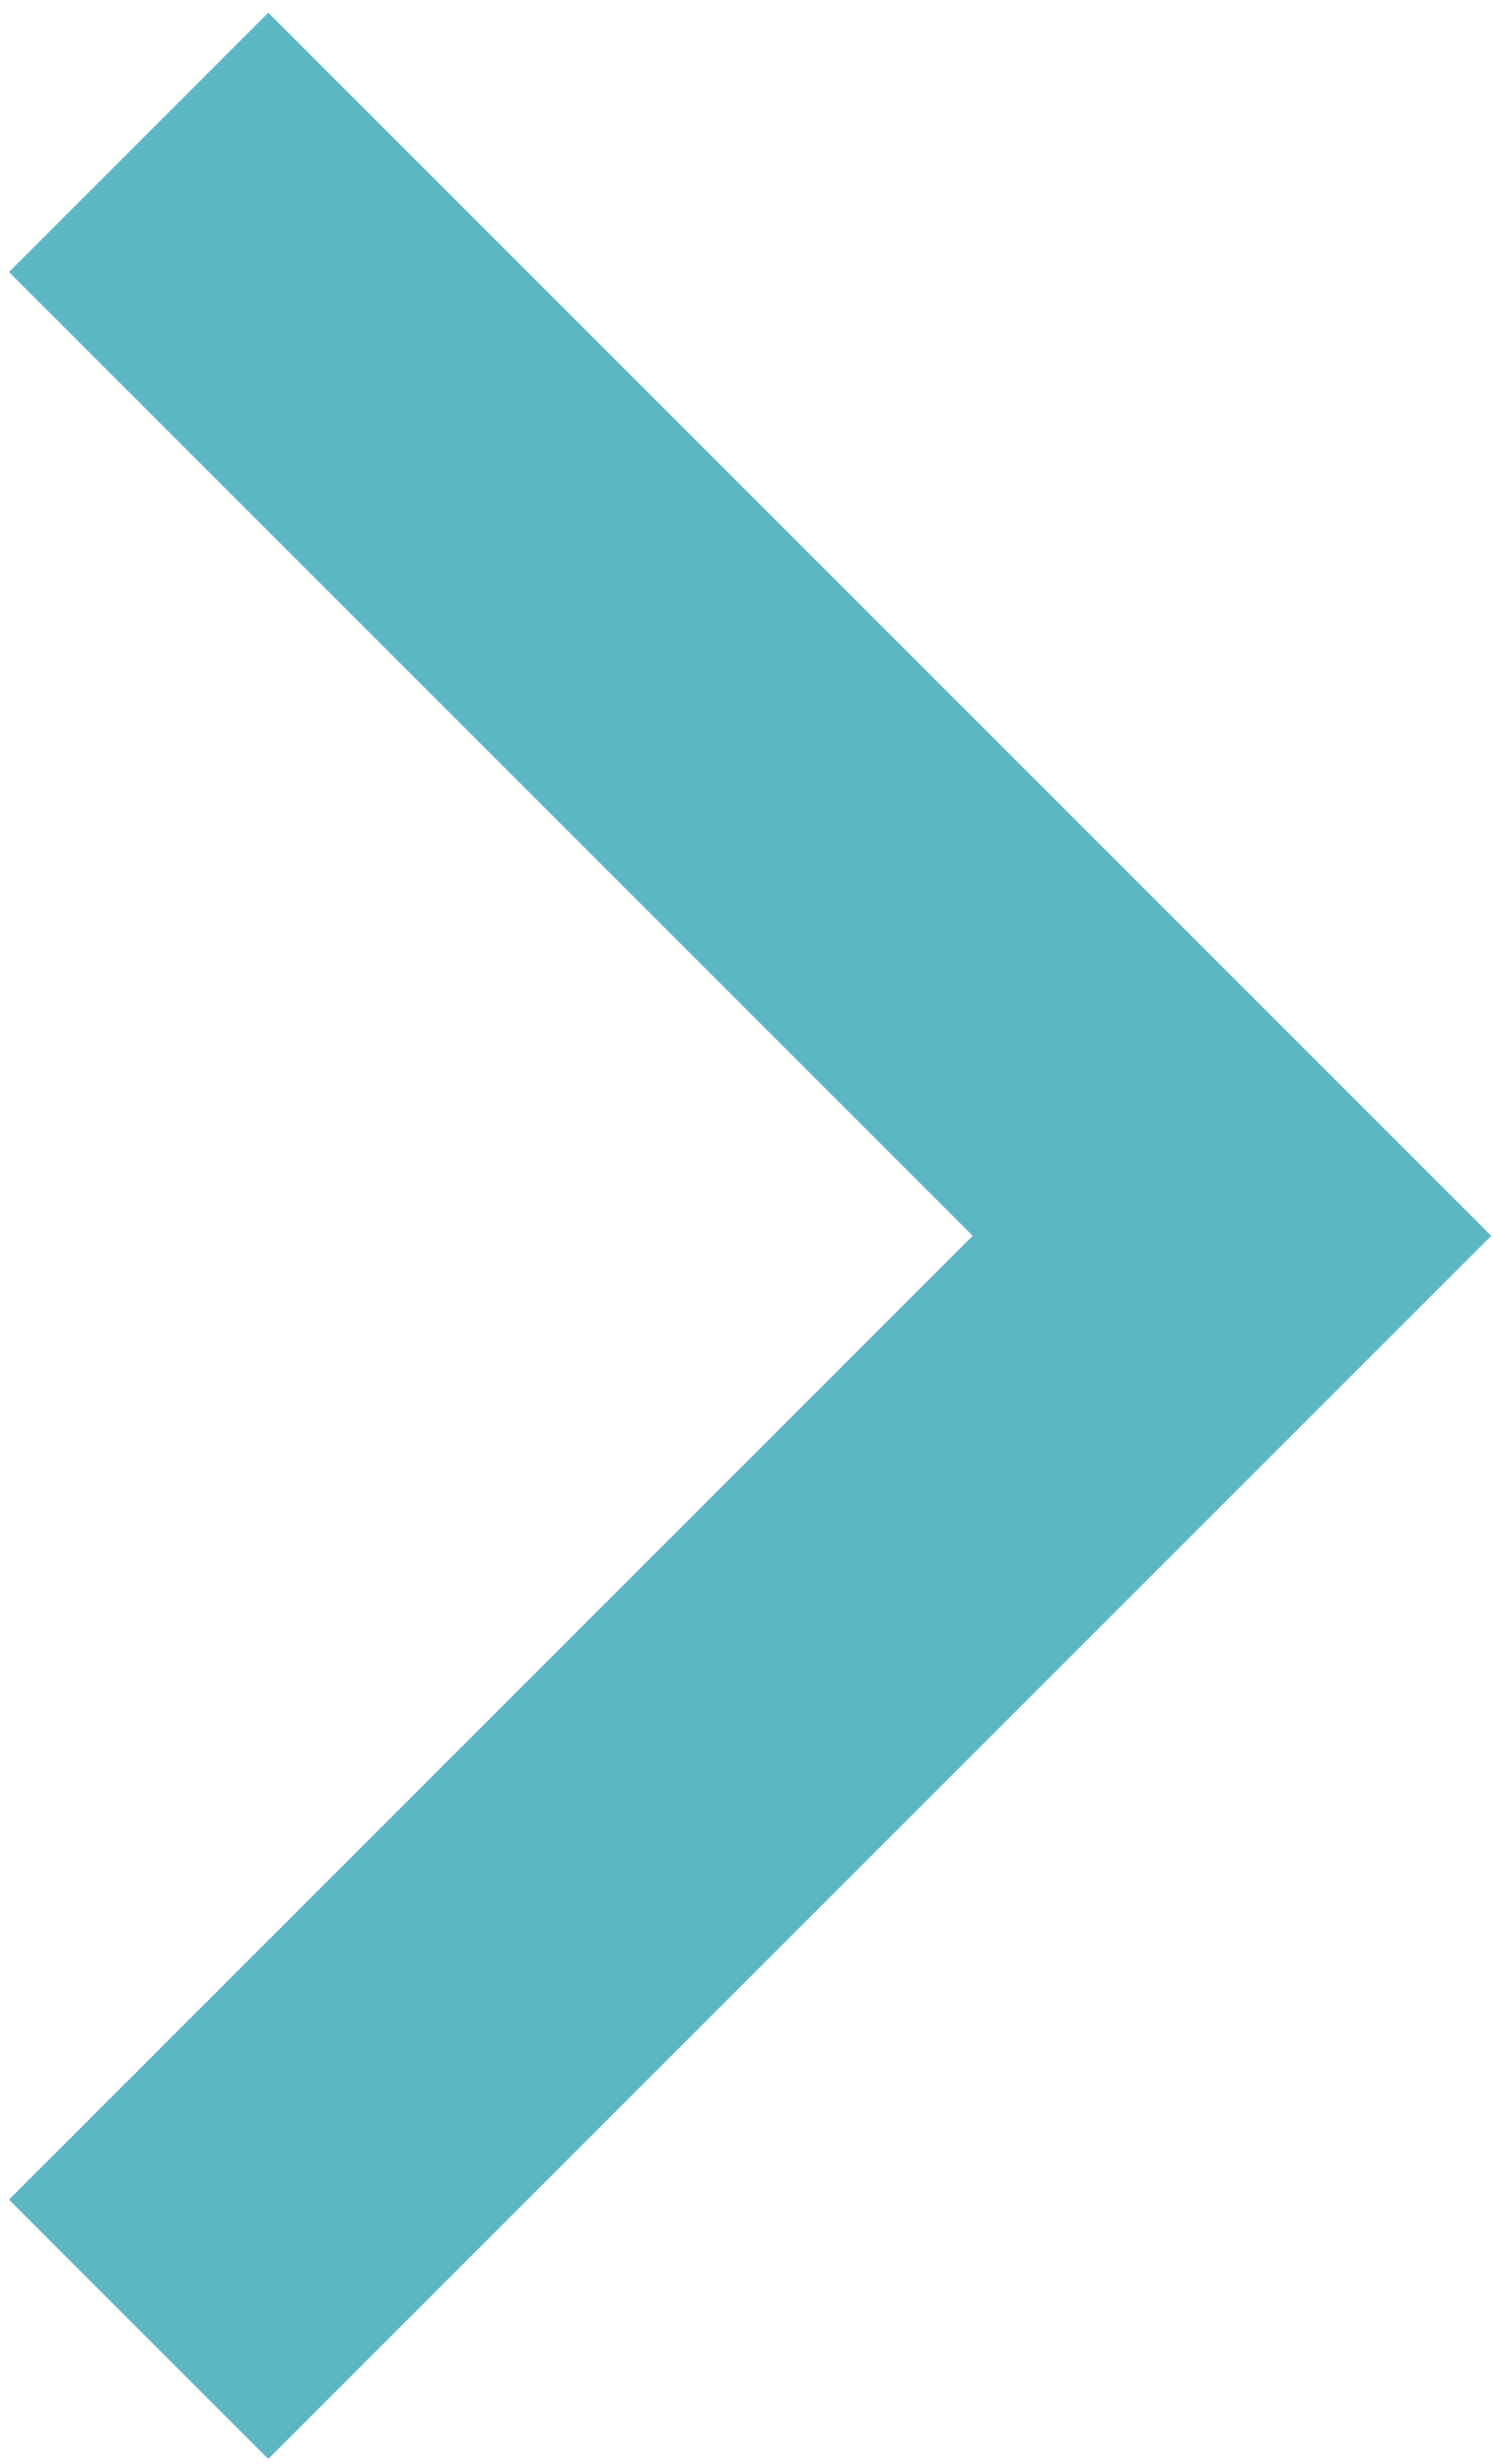
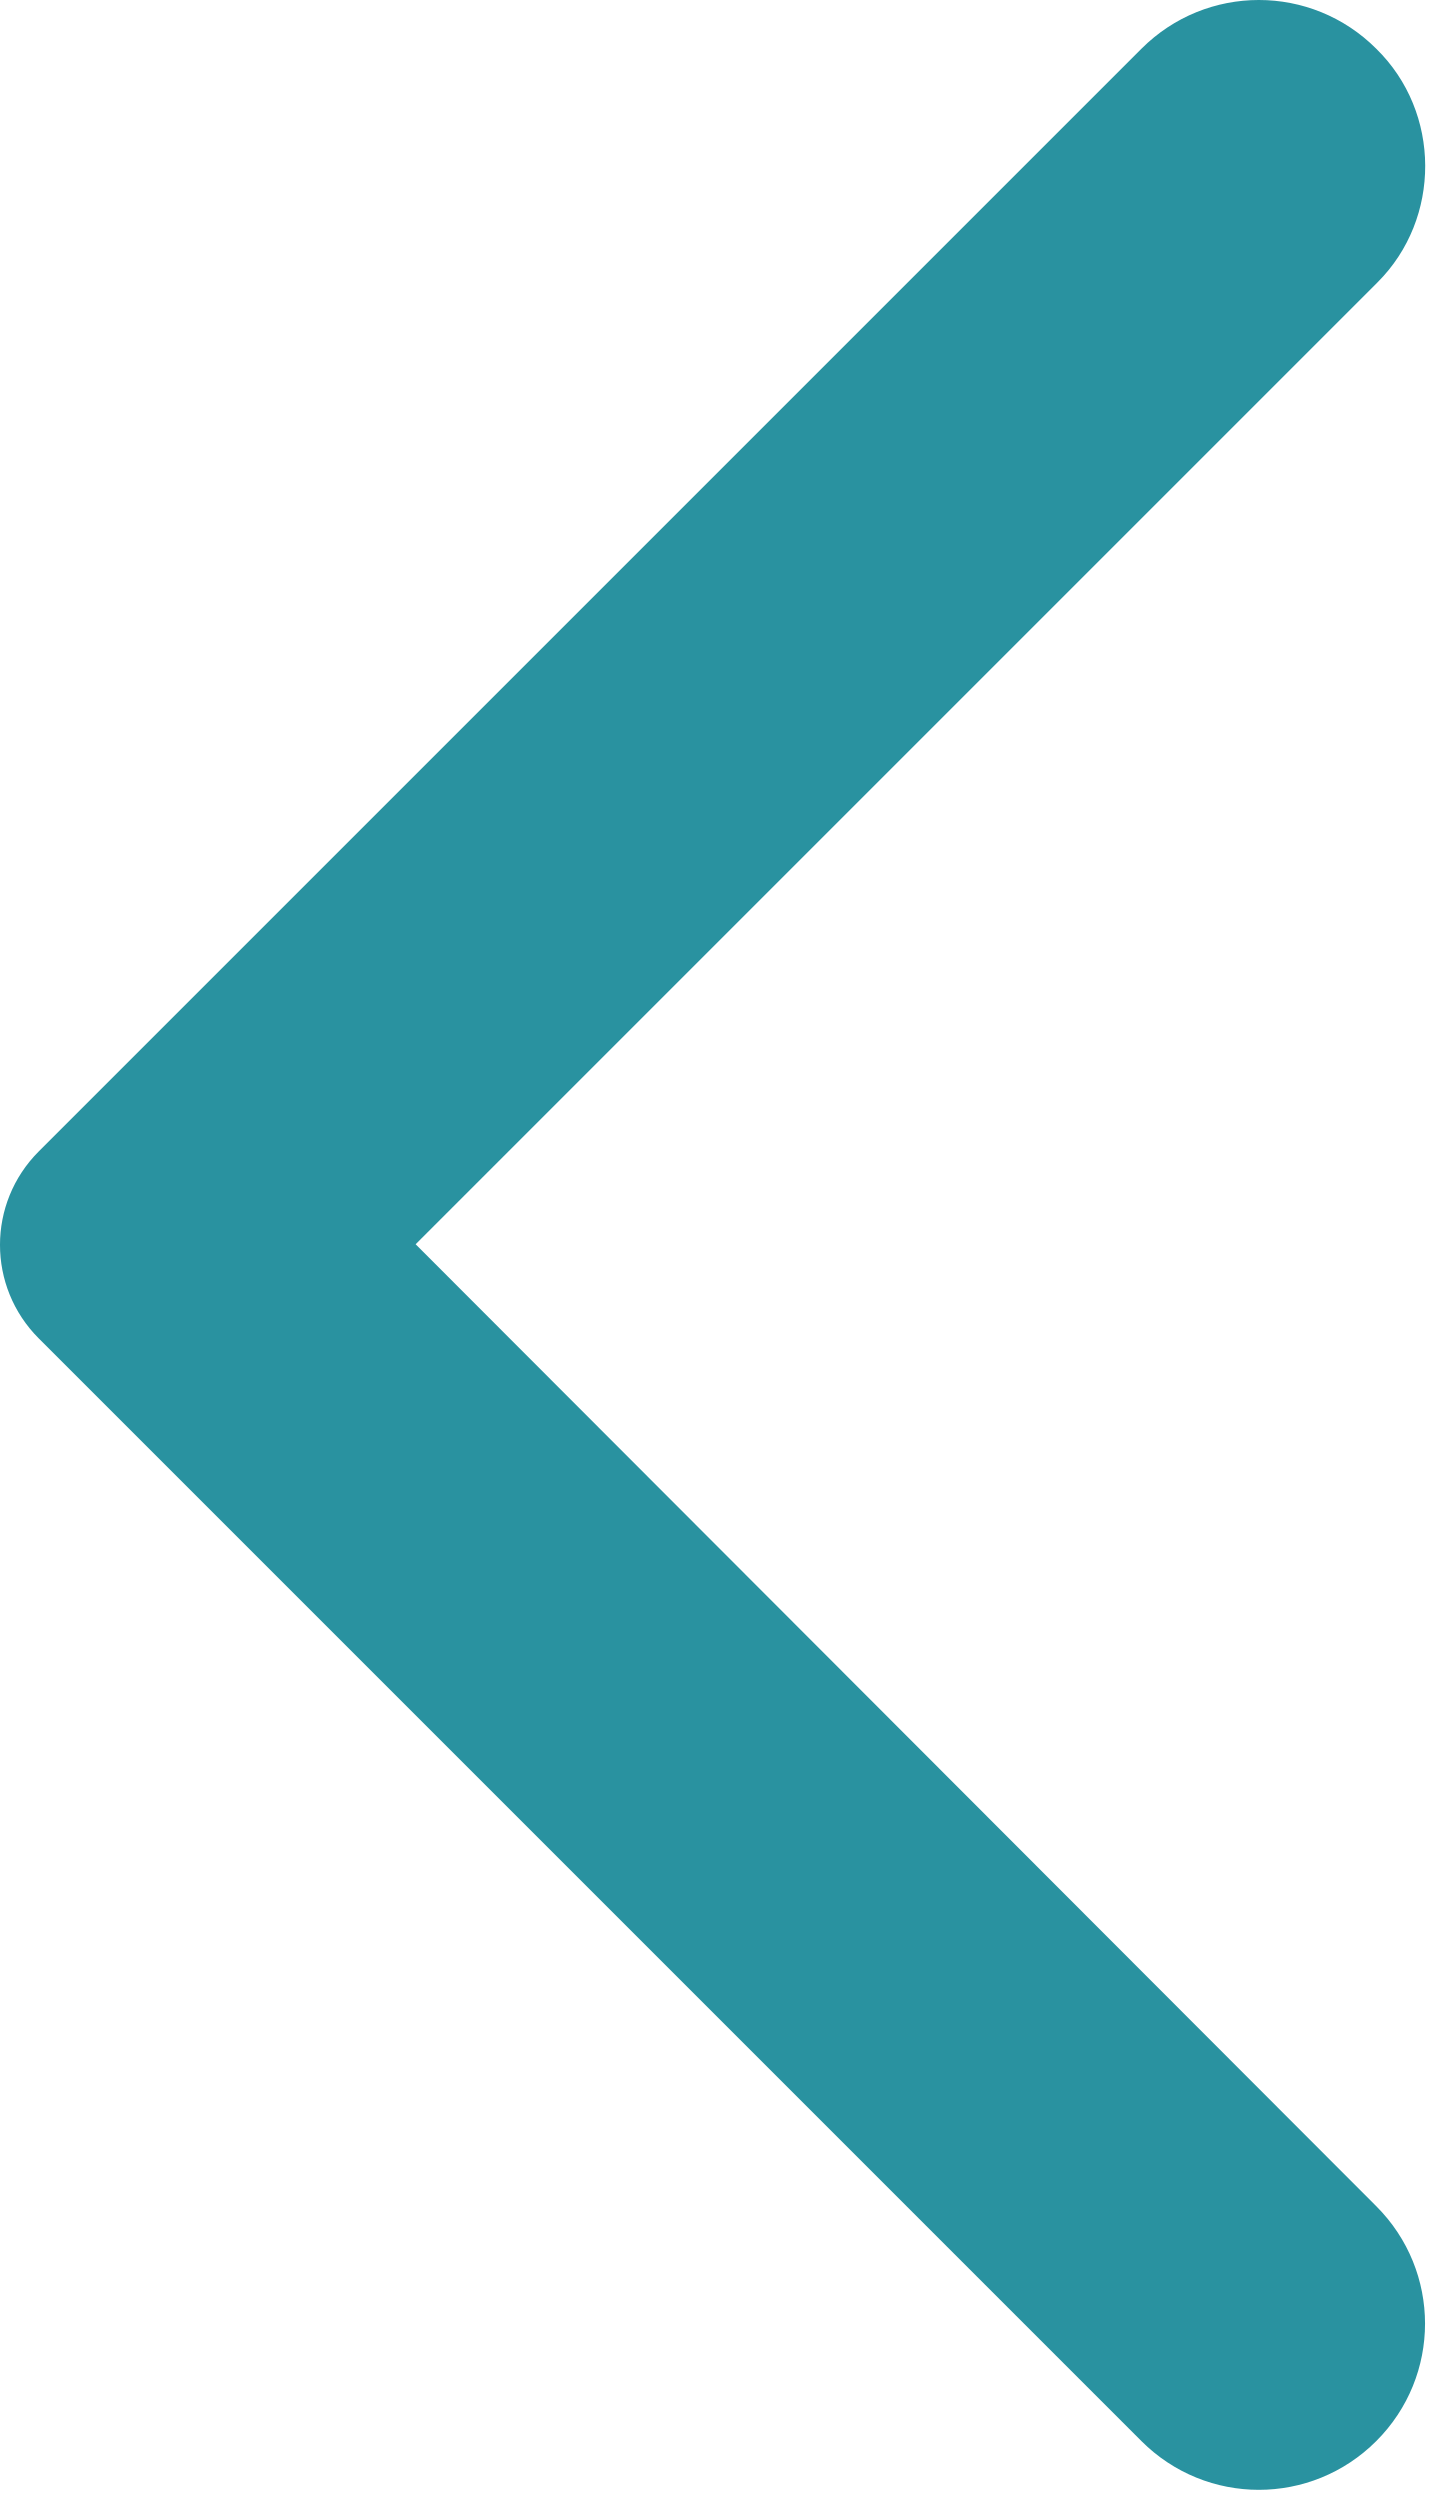
- <svg xmlns="http://www.w3.org/2000/svg" width="103" height="170" viewBox="0 0 103 170" fill="none">
-   <path d="M0.619 18.768L67.116 85.265L0.619 151.763L18.509 169.653L102.897 85.265L18.509 0.878L0.619 18.768Z" fill="#5CB7C4" />
+ <svg xmlns="http://www.w3.org/2000/svg" width="91" height="159" viewBox="0 0 91 159" fill="none">
+   <path d="M87.531 3.101C83.396 -1.034 76.729 -1.034 72.594 3.101L2.468 73.227C-0.823 76.518 -0.823 81.835 2.468 85.126L72.594 155.252C76.729 159.387 83.396 159.387 87.531 155.252C91.666 151.117 91.666 144.45 87.531 140.315L26.434 79.134L87.615 17.953C91.666 13.903 91.666 7.152 87.531 3.101Z" fill="#2992A0" />
</svg>
